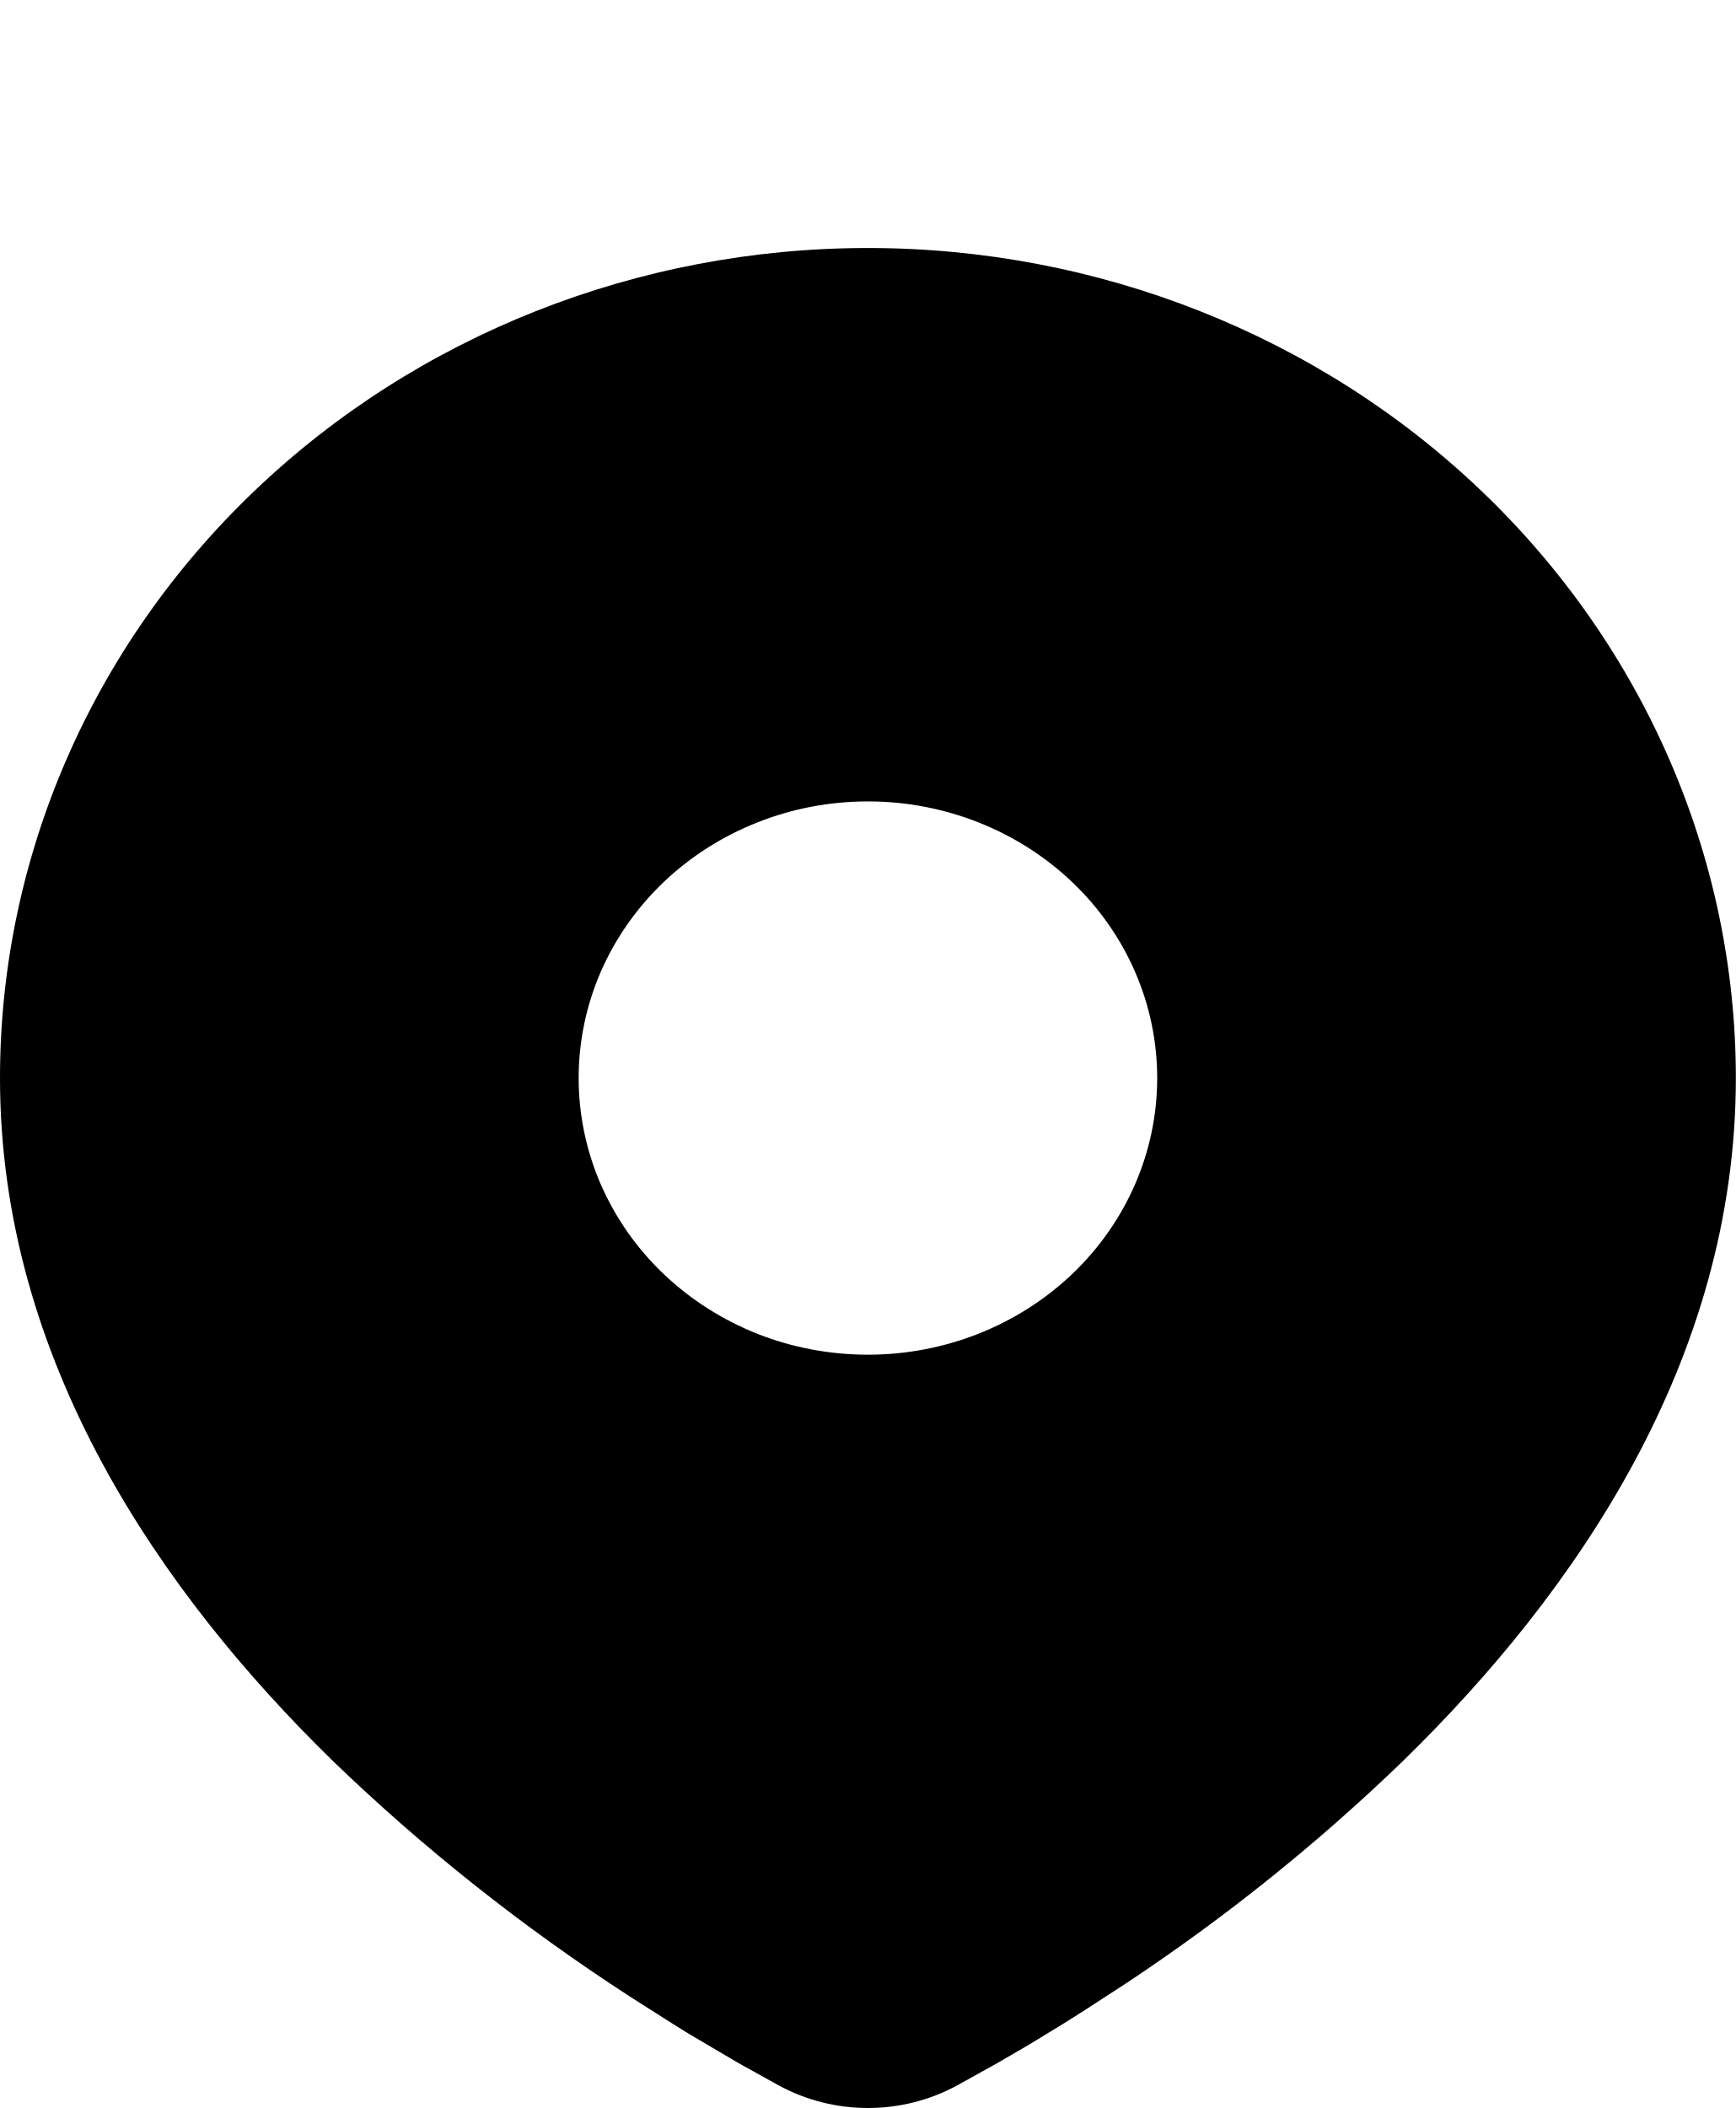
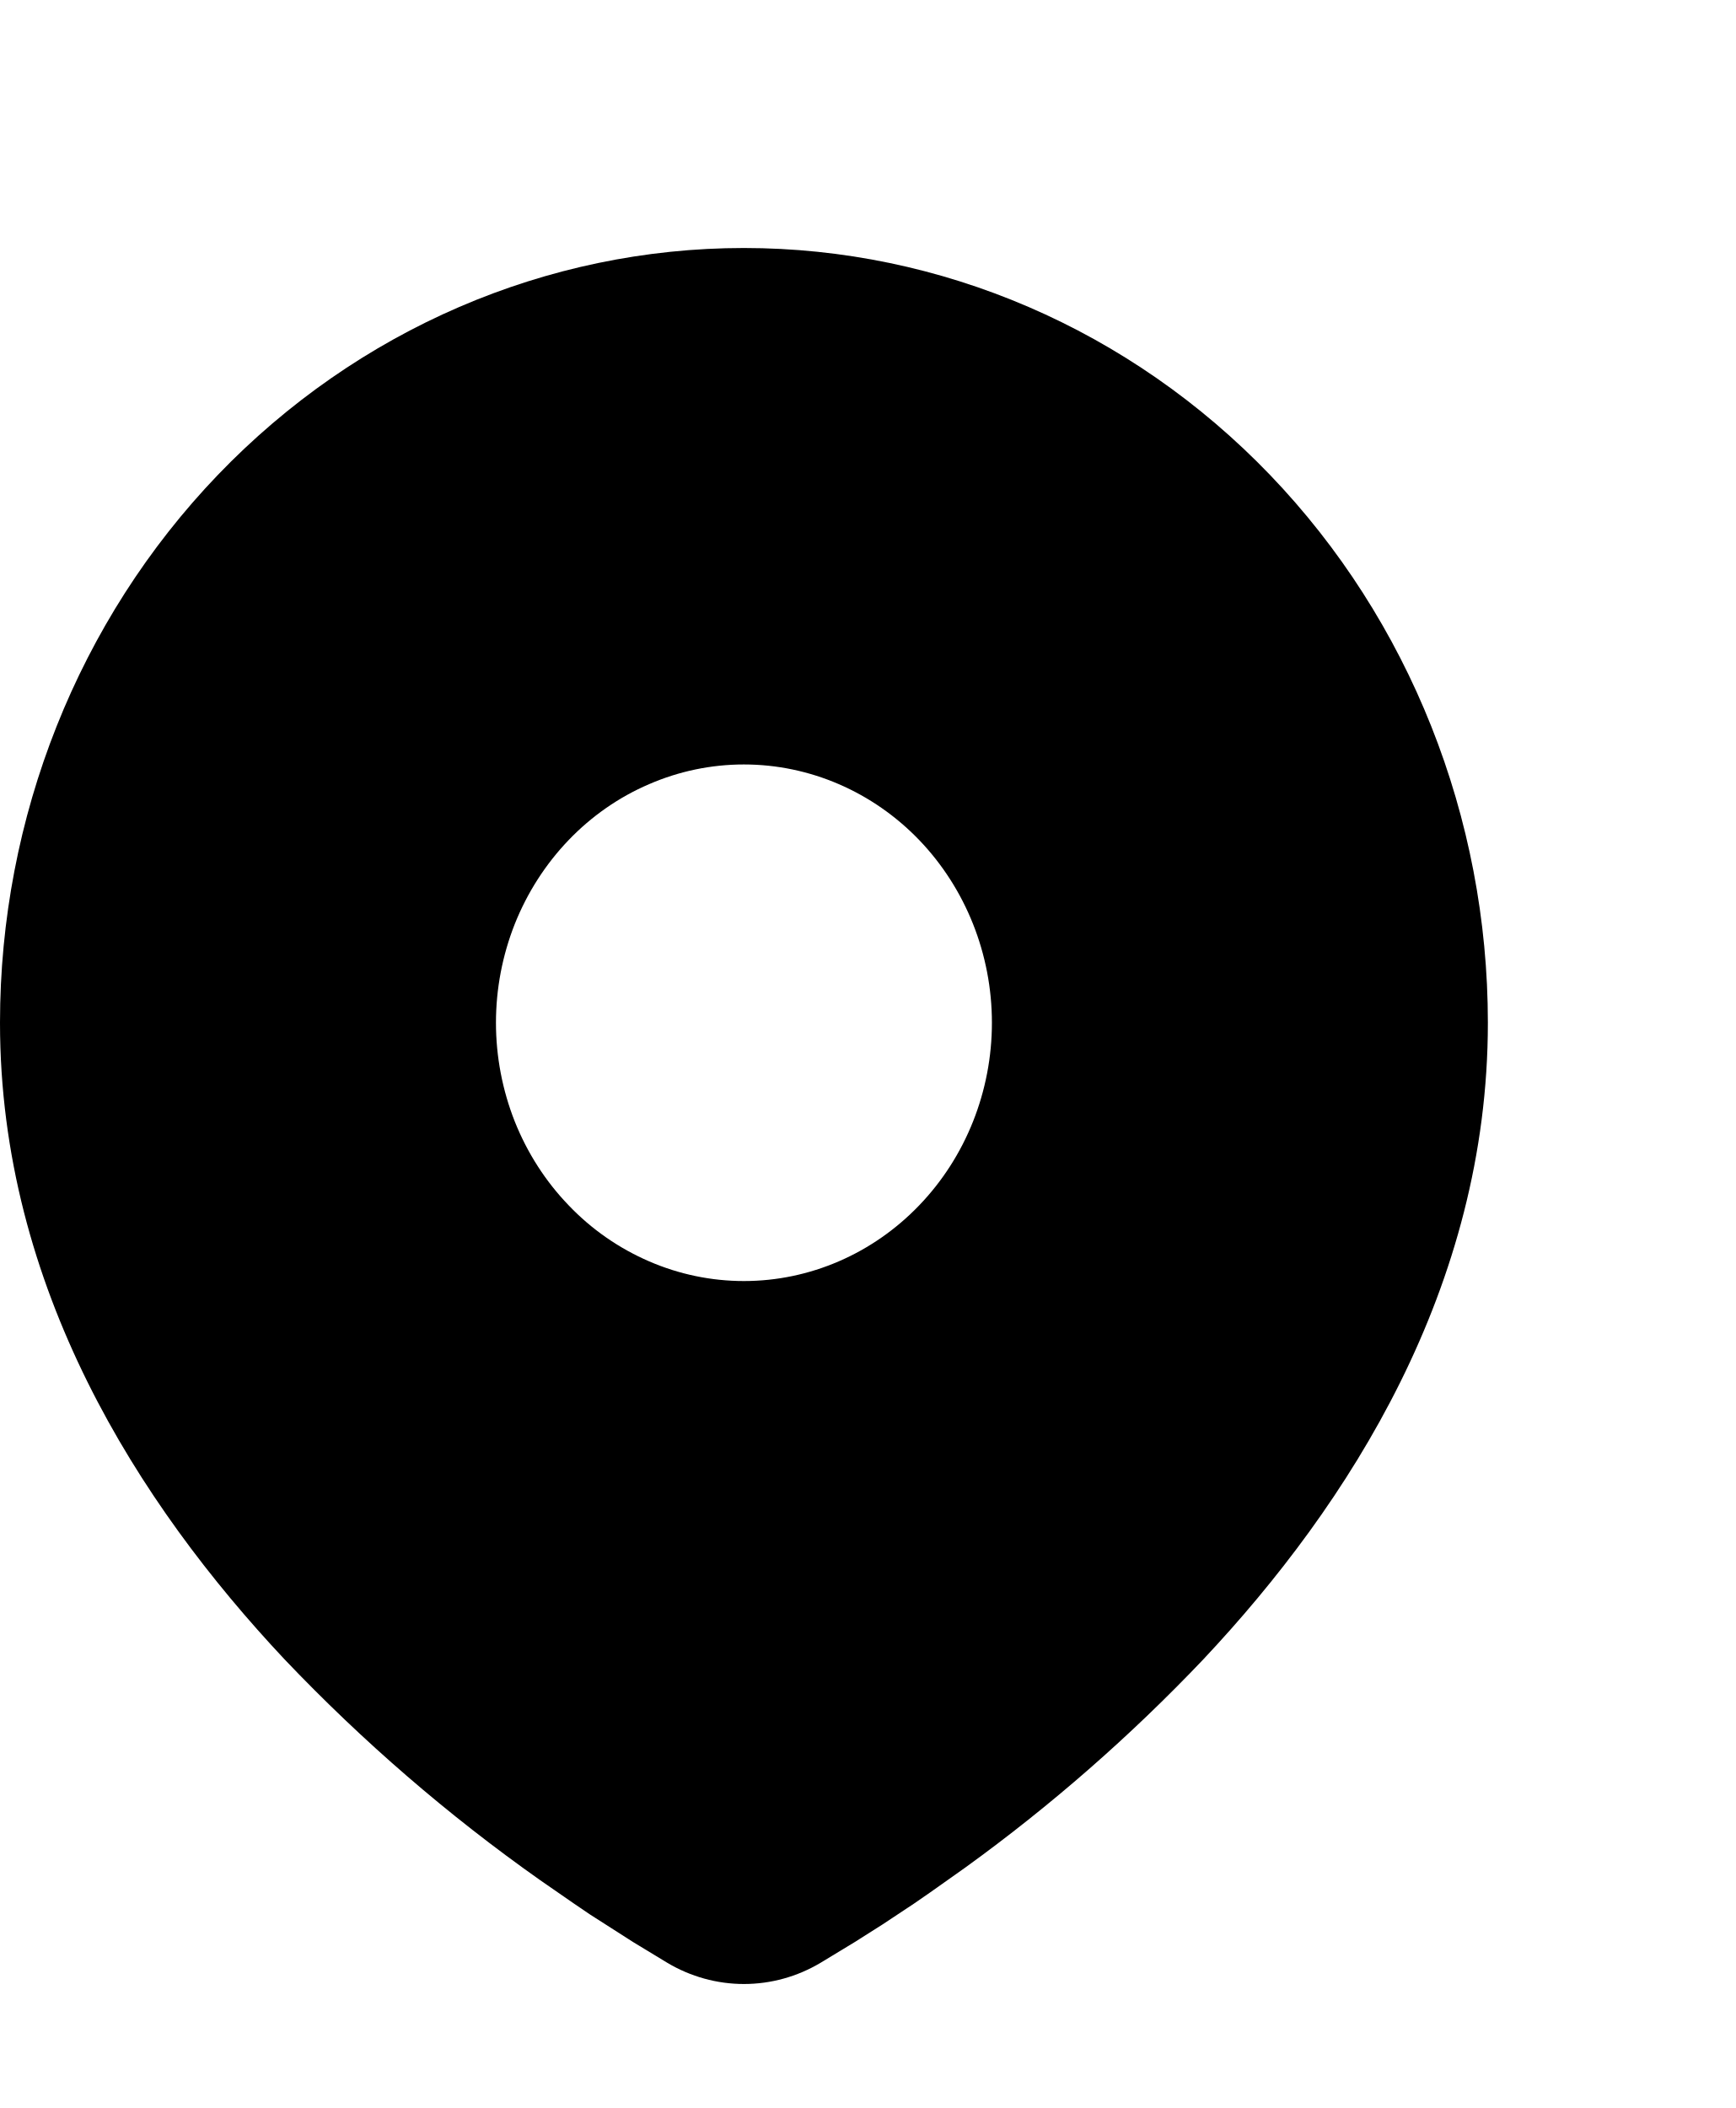
<svg xmlns="http://www.w3.org/2000/svg" preserveAspectRatio="none" overflow="visible" style="display: block;" width="14" height="17" viewBox="0 0 14 17" fill="none">
  <g id="Frame">
    <g id="Vector">
</g>
-     <path id="Vector_2" d="M7 2C8.857 2 10.637 2.705 11.95 3.961C13.262 5.216 14 6.919 14 8.694C14 10.98 12.696 12.852 11.323 14.194C10.637 14.858 9.888 15.46 9.086 15.992L8.755 16.207L8.599 16.306L8.306 16.485L8.045 16.637L7.721 16.817C7.501 16.937 7.253 17 7 17C6.747 17 6.499 16.937 6.279 16.817L5.955 16.637L5.551 16.399L5.402 16.306L5.083 16.103C4.218 15.543 3.412 14.904 2.677 14.194C1.304 12.851 0 10.98 0 8.694C0 6.919 0.737 5.216 2.05 3.961C3.363 2.705 5.143 2 7 2ZM7 6.463C6.694 6.463 6.39 6.52 6.107 6.633C5.824 6.745 5.567 6.909 5.35 7.116C5.133 7.324 4.962 7.569 4.844 7.84C4.727 8.111 4.667 8.401 4.667 8.694C4.667 8.987 4.727 9.277 4.844 9.548C4.962 9.819 5.133 10.065 5.35 10.272C5.567 10.479 5.824 10.643 6.107 10.756C6.39 10.868 6.694 10.925 7 10.925C7.619 10.925 8.212 10.69 8.65 10.272C9.088 9.853 9.333 9.286 9.333 8.694C9.333 8.102 9.088 7.535 8.65 7.116C8.212 6.698 7.619 6.463 7 6.463Z" fill="black" />
+     <path id="Vector_2" d="M6 2C7.591 2 9.117 2.658 10.243 3.83C11.368 5.002 12 6.591 12 8.248C12 10.382 10.883 12.129 9.705 13.382C9.117 14.001 8.475 14.562 7.788 15.059L7.504 15.26L7.371 15.352L7.119 15.519L6.895 15.661L6.618 15.829C6.43 15.941 6.217 16 6 16C5.783 16 5.57 15.941 5.382 15.829L5.105 15.661L4.758 15.439L4.63 15.352L4.357 15.163C3.615 14.64 2.925 14.044 2.295 13.382C1.117 12.128 0 10.382 0 8.248C0 6.591 0.632 5.002 1.757 3.83C2.883 2.658 4.409 2 6 2ZM6 6.165C5.737 6.165 5.477 6.219 5.235 6.324C4.992 6.428 4.771 6.582 4.586 6.775C4.4 6.969 4.253 7.198 4.152 7.451C4.052 7.704 4 7.974 4 8.248C4 8.521 4.052 8.792 4.152 9.045C4.253 9.298 4.4 9.527 4.586 9.72C4.771 9.914 4.992 10.067 5.235 10.172C5.477 10.277 5.737 10.331 6 10.331C6.53 10.331 7.039 10.111 7.414 9.72C7.789 9.33 8 8.8 8 8.248C8 7.696 7.789 7.166 7.414 6.775C7.039 6.385 6.53 6.165 6 6.165Z" fill="black" />
  </g>
</svg>
